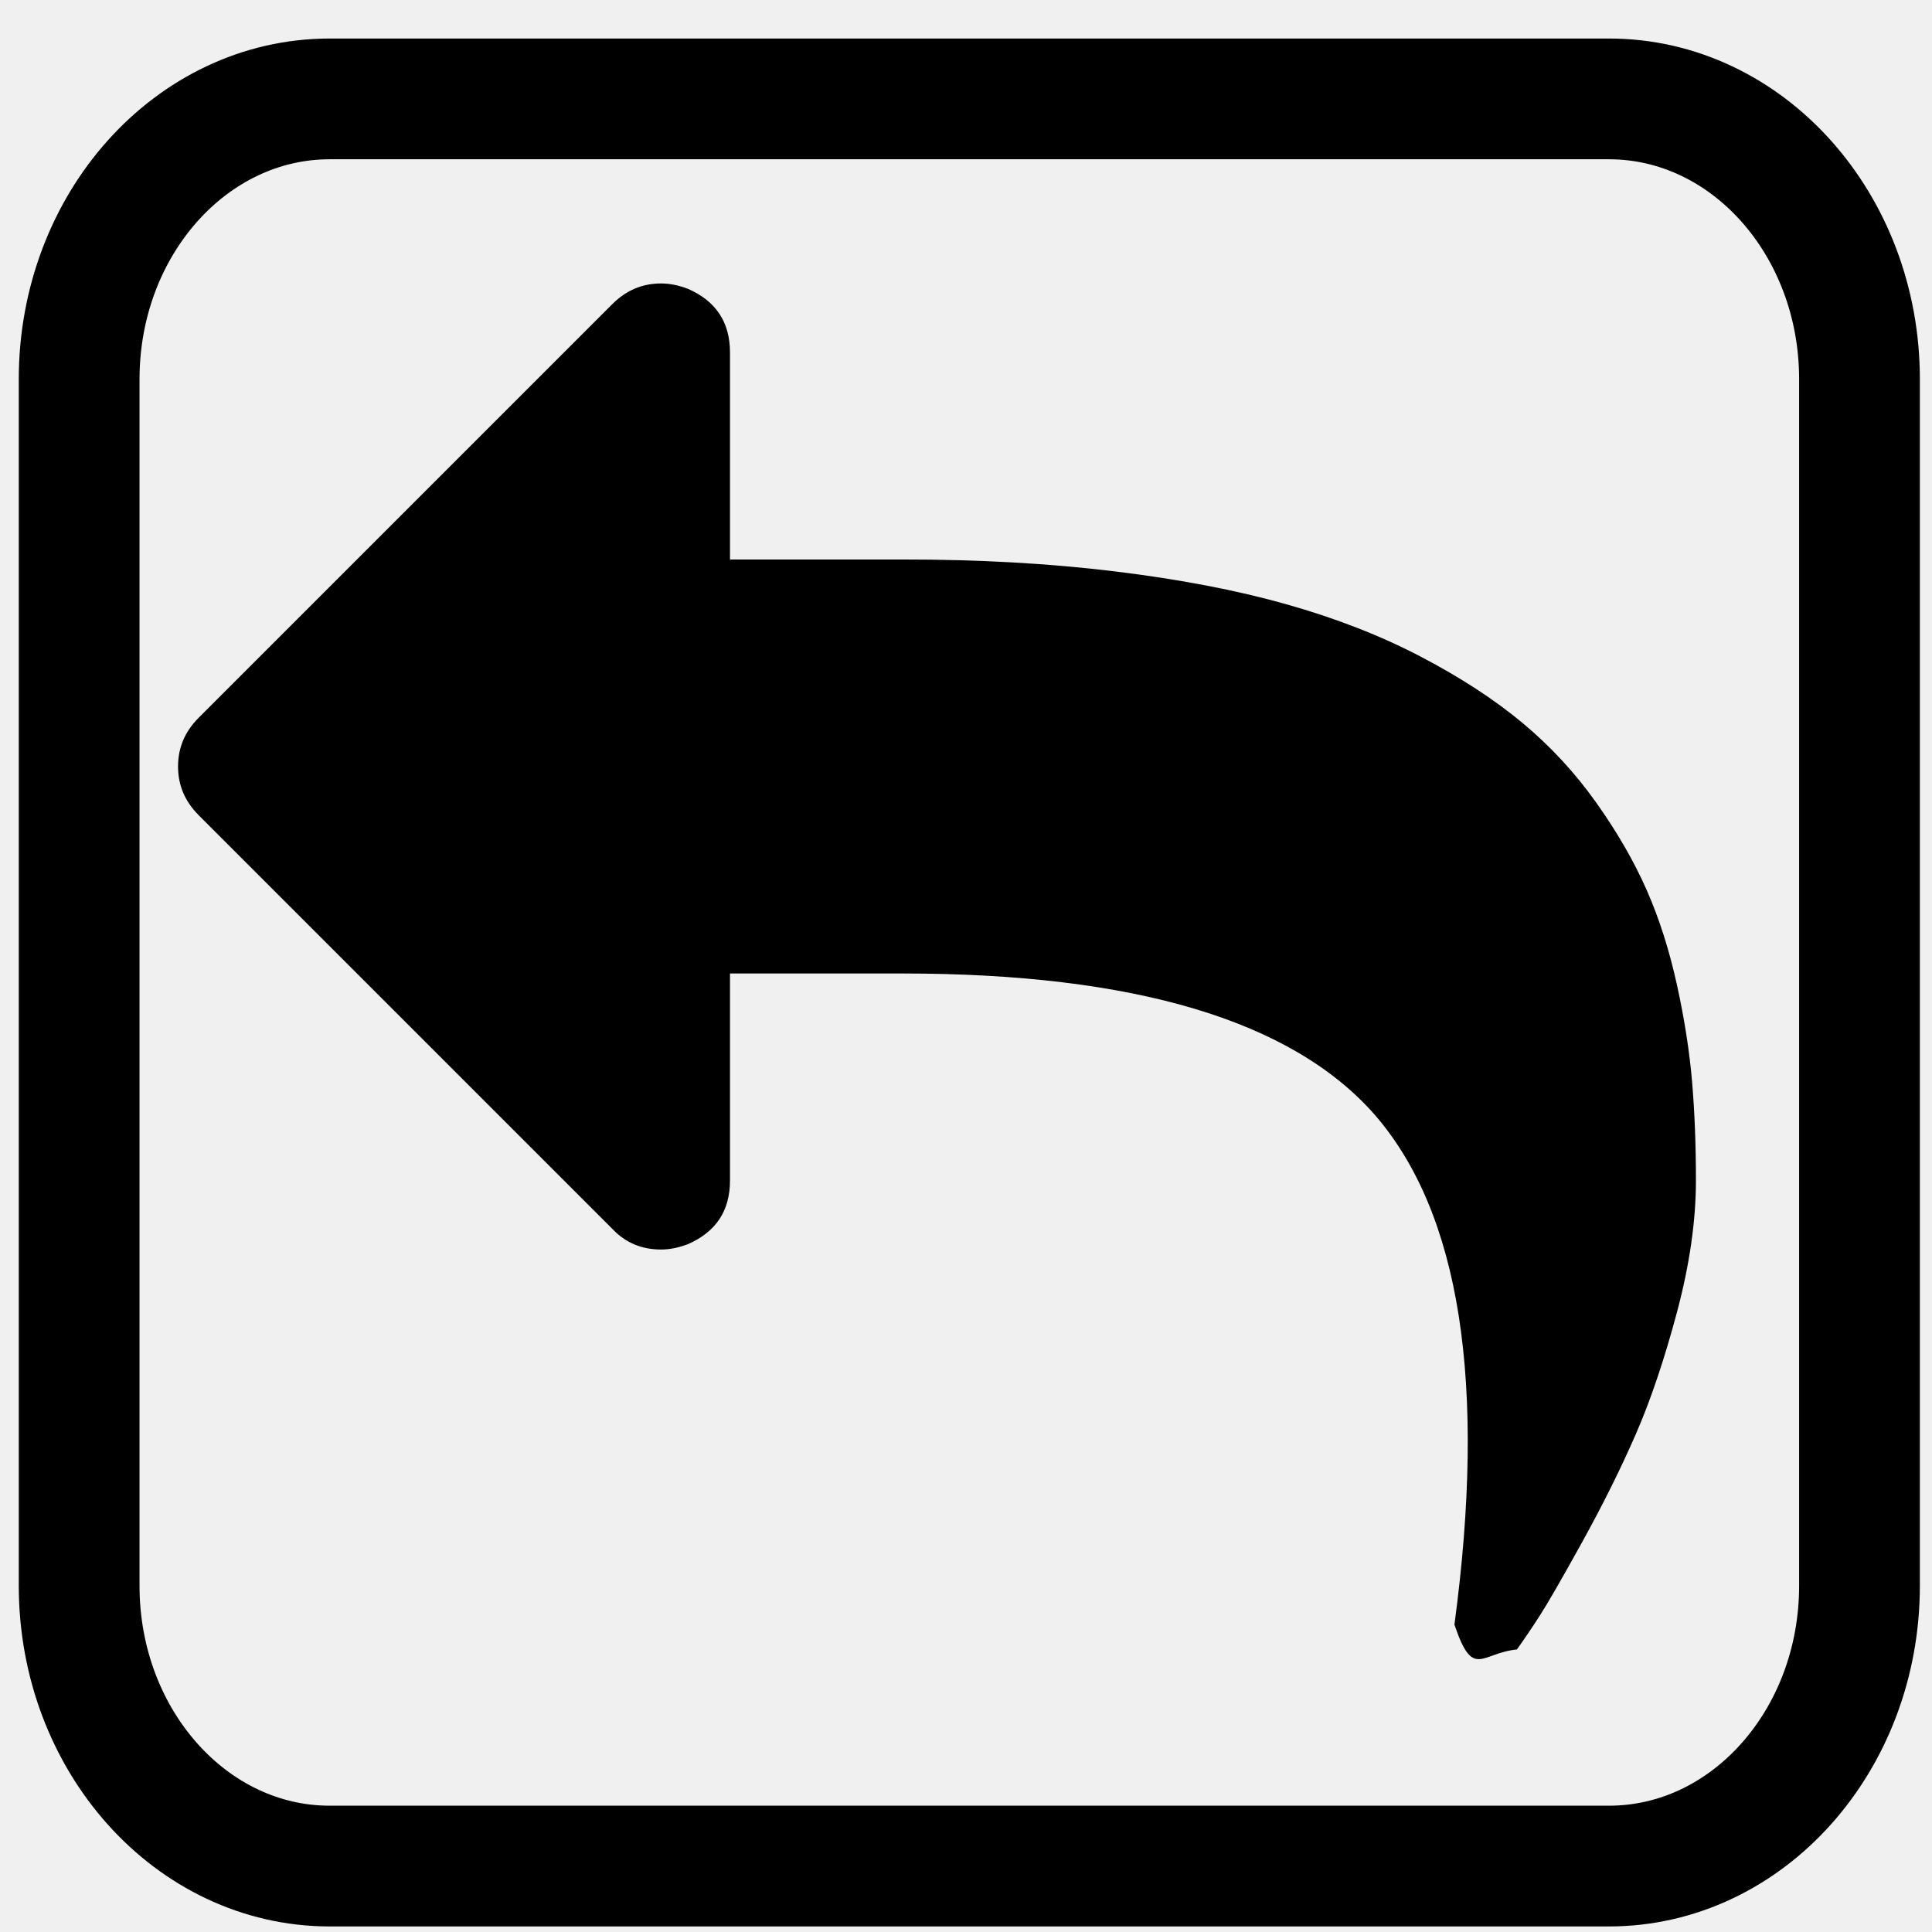
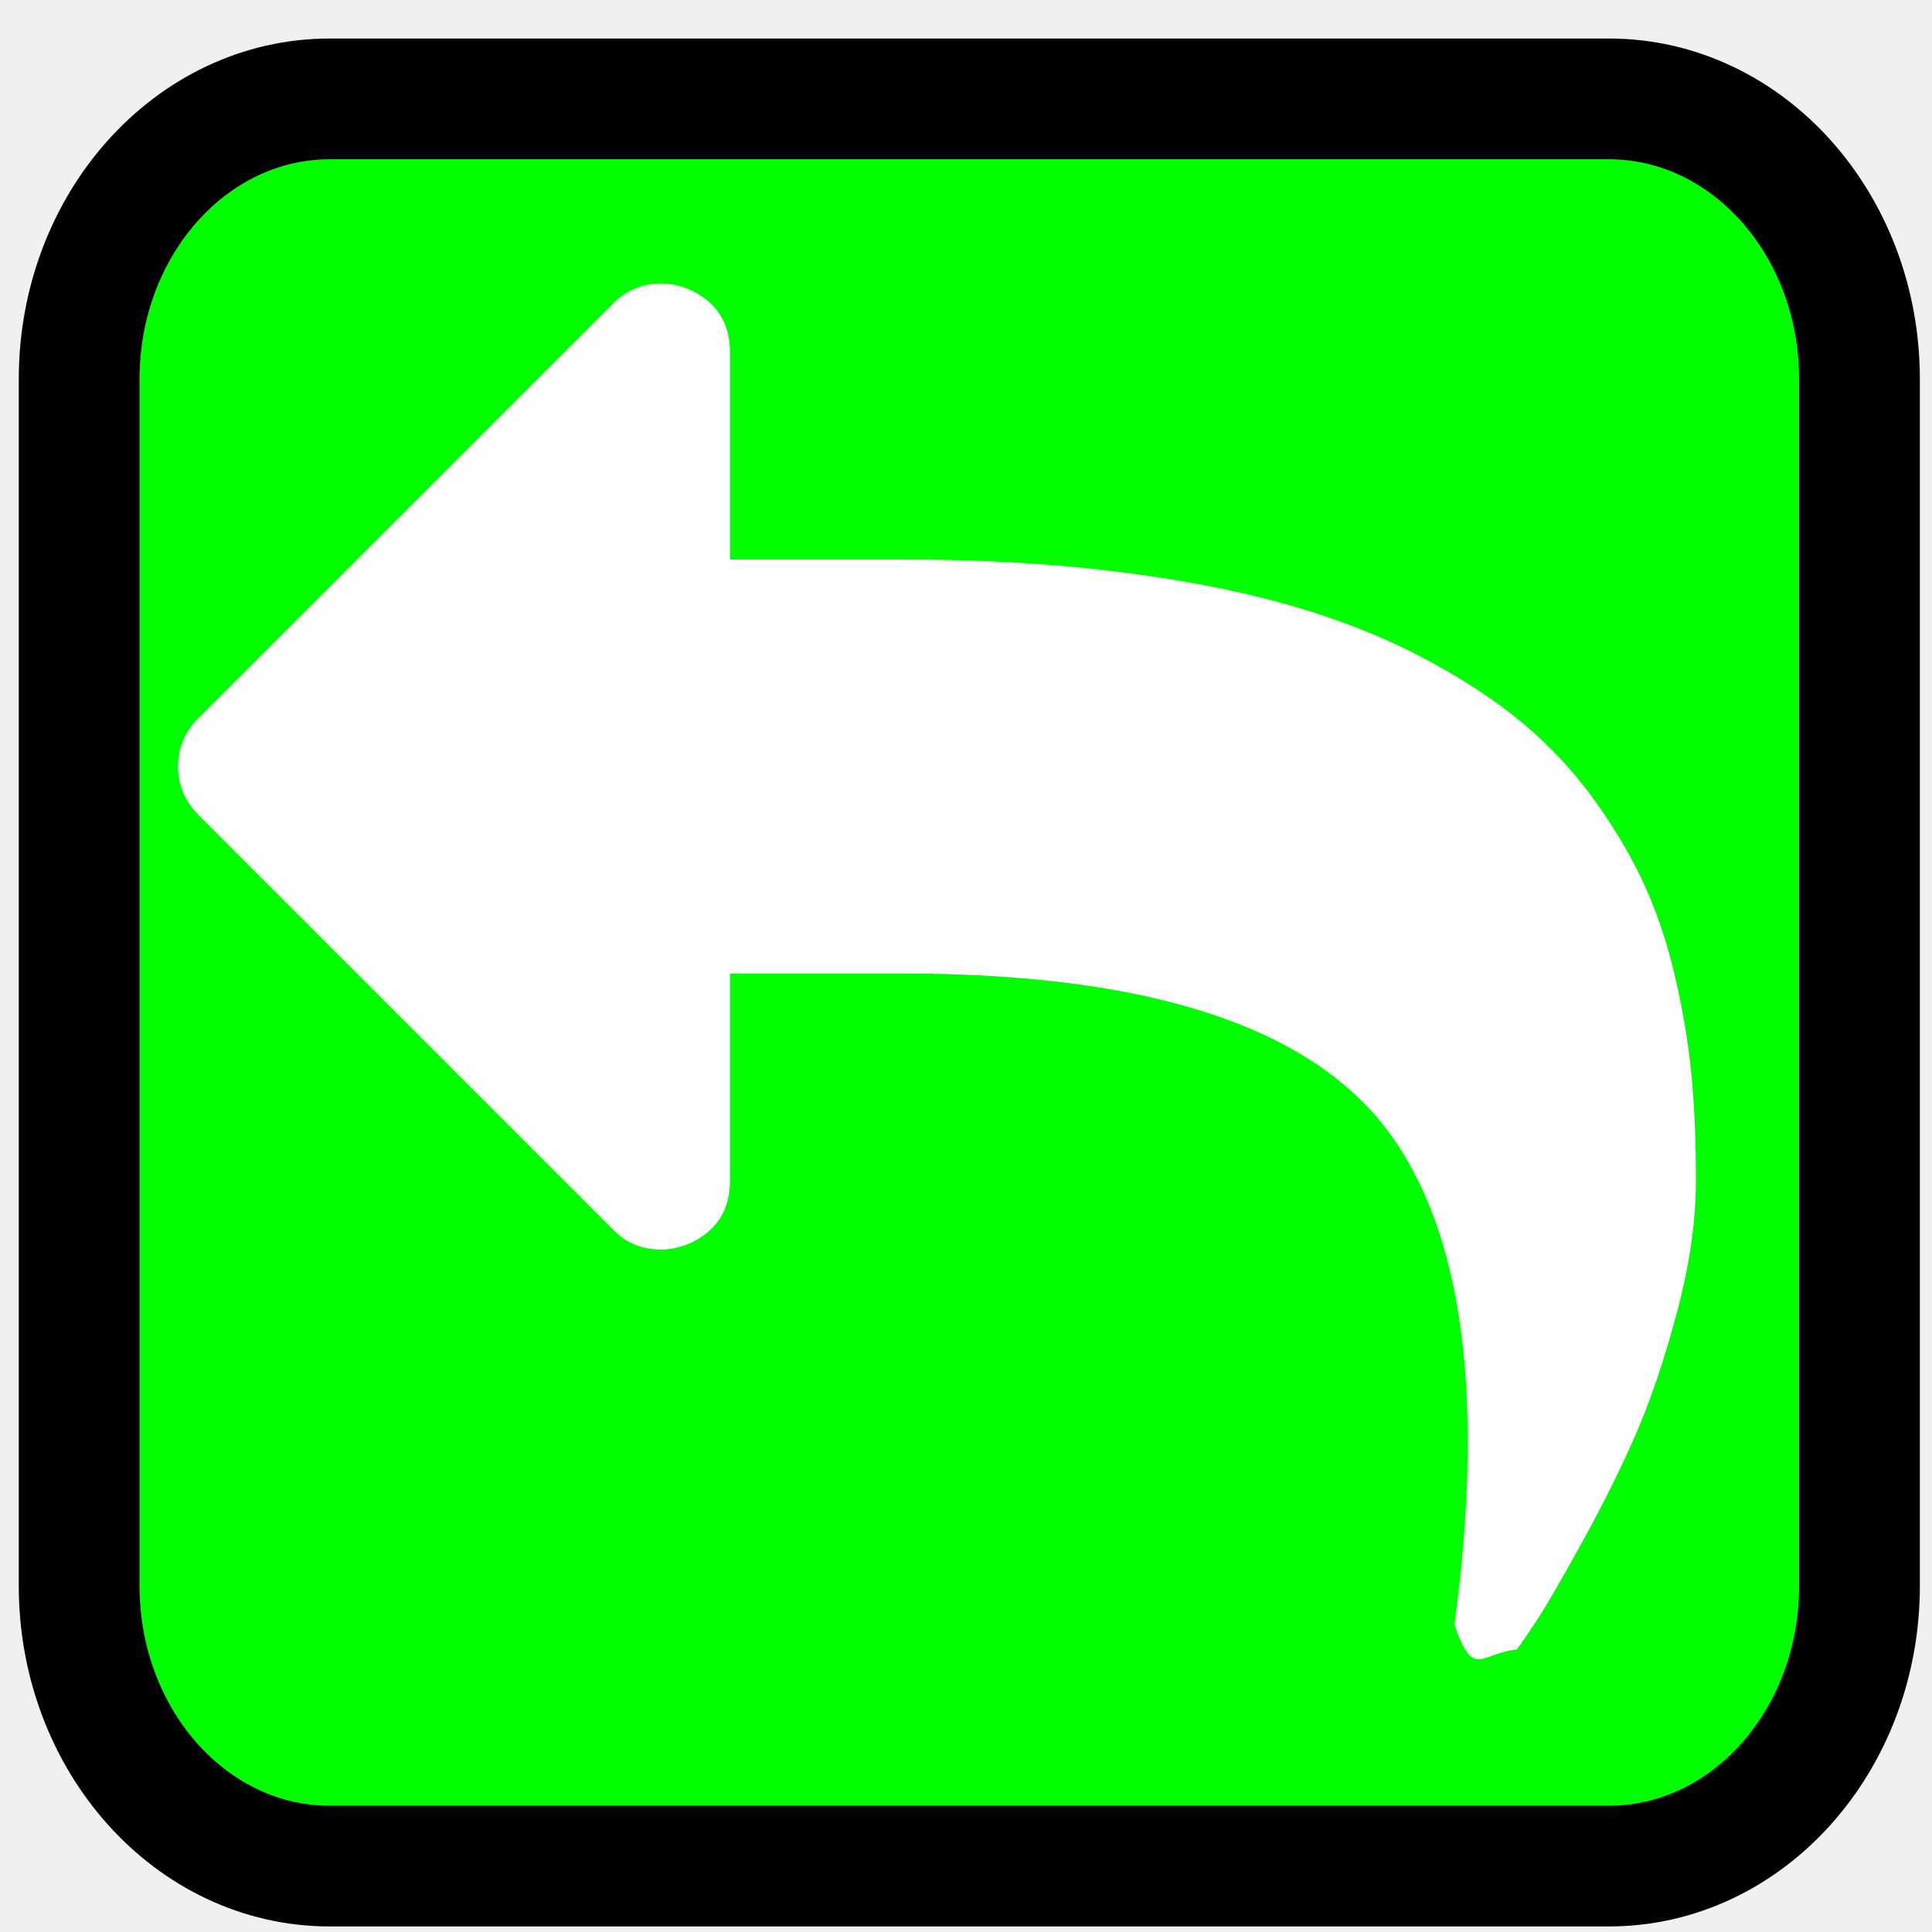
<svg xmlns="http://www.w3.org/2000/svg" version="1.1" width="32" height="32" viewBox="0 0 32 32" id="svg14960">
  <defs id="defs14968" />
+   <rect style="fill:#00ff00;stroke:#000000;stroke-width:2;stroke-miterlimit:4;stroke-opacity:1;stroke-dasharray:none" id="rect3037" width="29.488" height="29.27" x="1.311" y="1.638" ry="4.642" rx="4.15" />
  <g id="g14962" transform="matrix(-1,0,0,1,29.714,0)" />
-   <path d="m 3.288,13.5 6.857,6.857 c 0.214,0.226 0.482,0.339 0.804,0.339 0.143,0 0.291,-0.03 0.446,-0.089 0.464,-0.203 0.696,-0.554 0.696,-1.054 l 0,-3.429 2.857,0 c 3.845,0 6.452,0.78 7.821,2.339 1.417,1.631 1.857,4.446 1.321,8.446 0.309,0.915 0.435,0.472 1.035,0.411 0.119,-0.167 0.244,-0.351 0.375,-0.554 0.131,-0.203 0.366,-0.61 0.705,-1.223 0.339,-0.613 0.634,-1.205 0.884,-1.777 0.25,-0.572 0.479,-1.251 0.688,-2.036 0.209,-0.785 0.313,-1.512 0.313,-2.179 0,-0.583 -0.021,-1.125 -0.063,-1.625 -0.042,-0.5 -0.125,-1.036 -0.25,-1.607 -0.125,-0.571 -0.291,-1.095 -0.5,-1.571 -0.209,-0.476 -0.488,-0.961 -0.839,-1.455 -0.351,-0.494 -0.758,-0.934 -1.223,-1.321 -0.465,-0.387 -1.027,-0.753 -1.687,-1.098 -0.66,-0.345 -1.401,-0.634 -2.223,-0.866 -0.822,-0.232 -1.771,-0.414 -2.848,-0.545 -1.077,-0.131 -2.246,-0.197 -3.509,-0.196 l -2.857,0 0,-3.429 c 0,-0.5 -0.232,-0.851 -0.696,-1.054 -0.155,-0.059 -0.303,-0.089 -0.446,-0.089 -0.309,0 -0.577,0.113 -0.804,0.339 l -6.857,6.857 c -0.226,0.226 -0.339,0.494 -0.339,0.804 0,0.31 0.113,0.578 0.339,0.804 z" id="path14964" style="fill:#000000" />
-   <rect style="fill:none;stroke:#000000;stroke-width:2;stroke-miterlimit:4;stroke-opacity:1;stroke-dasharray:none" id="rect3037" width="29.488" height="29.27" x="1.311" y="1.638" ry="4.642" rx="4.15" />
+   <path d="m 3.288,13.5 6.857,6.857 c 0.214,0.226 0.482,0.339 0.804,0.339 0.143,0 0.291,-0.03 0.446,-0.089 0.464,-0.203 0.696,-0.554 0.696,-1.054 l 0,-3.429 2.857,0 c 3.845,0 6.452,0.78 7.821,2.339 1.417,1.631 1.857,4.446 1.321,8.446 0.309,0.915 0.435,0.472 1.035,0.411 0.119,-0.167 0.244,-0.351 0.375,-0.554 0.131,-0.203 0.366,-0.61 0.705,-1.223 0.339,-0.613 0.634,-1.205 0.884,-1.777 0.25,-0.572 0.479,-1.251 0.688,-2.036 0.209,-0.785 0.313,-1.512 0.313,-2.179 0,-0.583 -0.021,-1.125 -0.063,-1.625 -0.042,-0.5 -0.125,-1.036 -0.25,-1.607 -0.125,-0.571 -0.291,-1.095 -0.5,-1.571 -0.209,-0.476 -0.488,-0.961 -0.839,-1.455 -0.351,-0.494 -0.758,-0.934 -1.223,-1.321 -0.465,-0.387 -1.027,-0.753 -1.687,-1.098 -0.66,-0.345 -1.401,-0.634 -2.223,-0.866 -0.822,-0.232 -1.771,-0.414 -2.848,-0.545 -1.077,-0.131 -2.246,-0.197 -3.509,-0.196 l -2.857,0 0,-3.429 c 0,-0.5 -0.232,-0.851 -0.696,-1.054 -0.155,-0.059 -0.303,-0.089 -0.446,-0.089 -0.309,0 -0.577,0.113 -0.804,0.339 l -6.857,6.857 c -0.226,0.226 -0.339,0.494 -0.339,0.804 0,0.31 0.113,0.578 0.339,0.804 z" id="path14964" style="fill:#ffffff" />
</svg>
